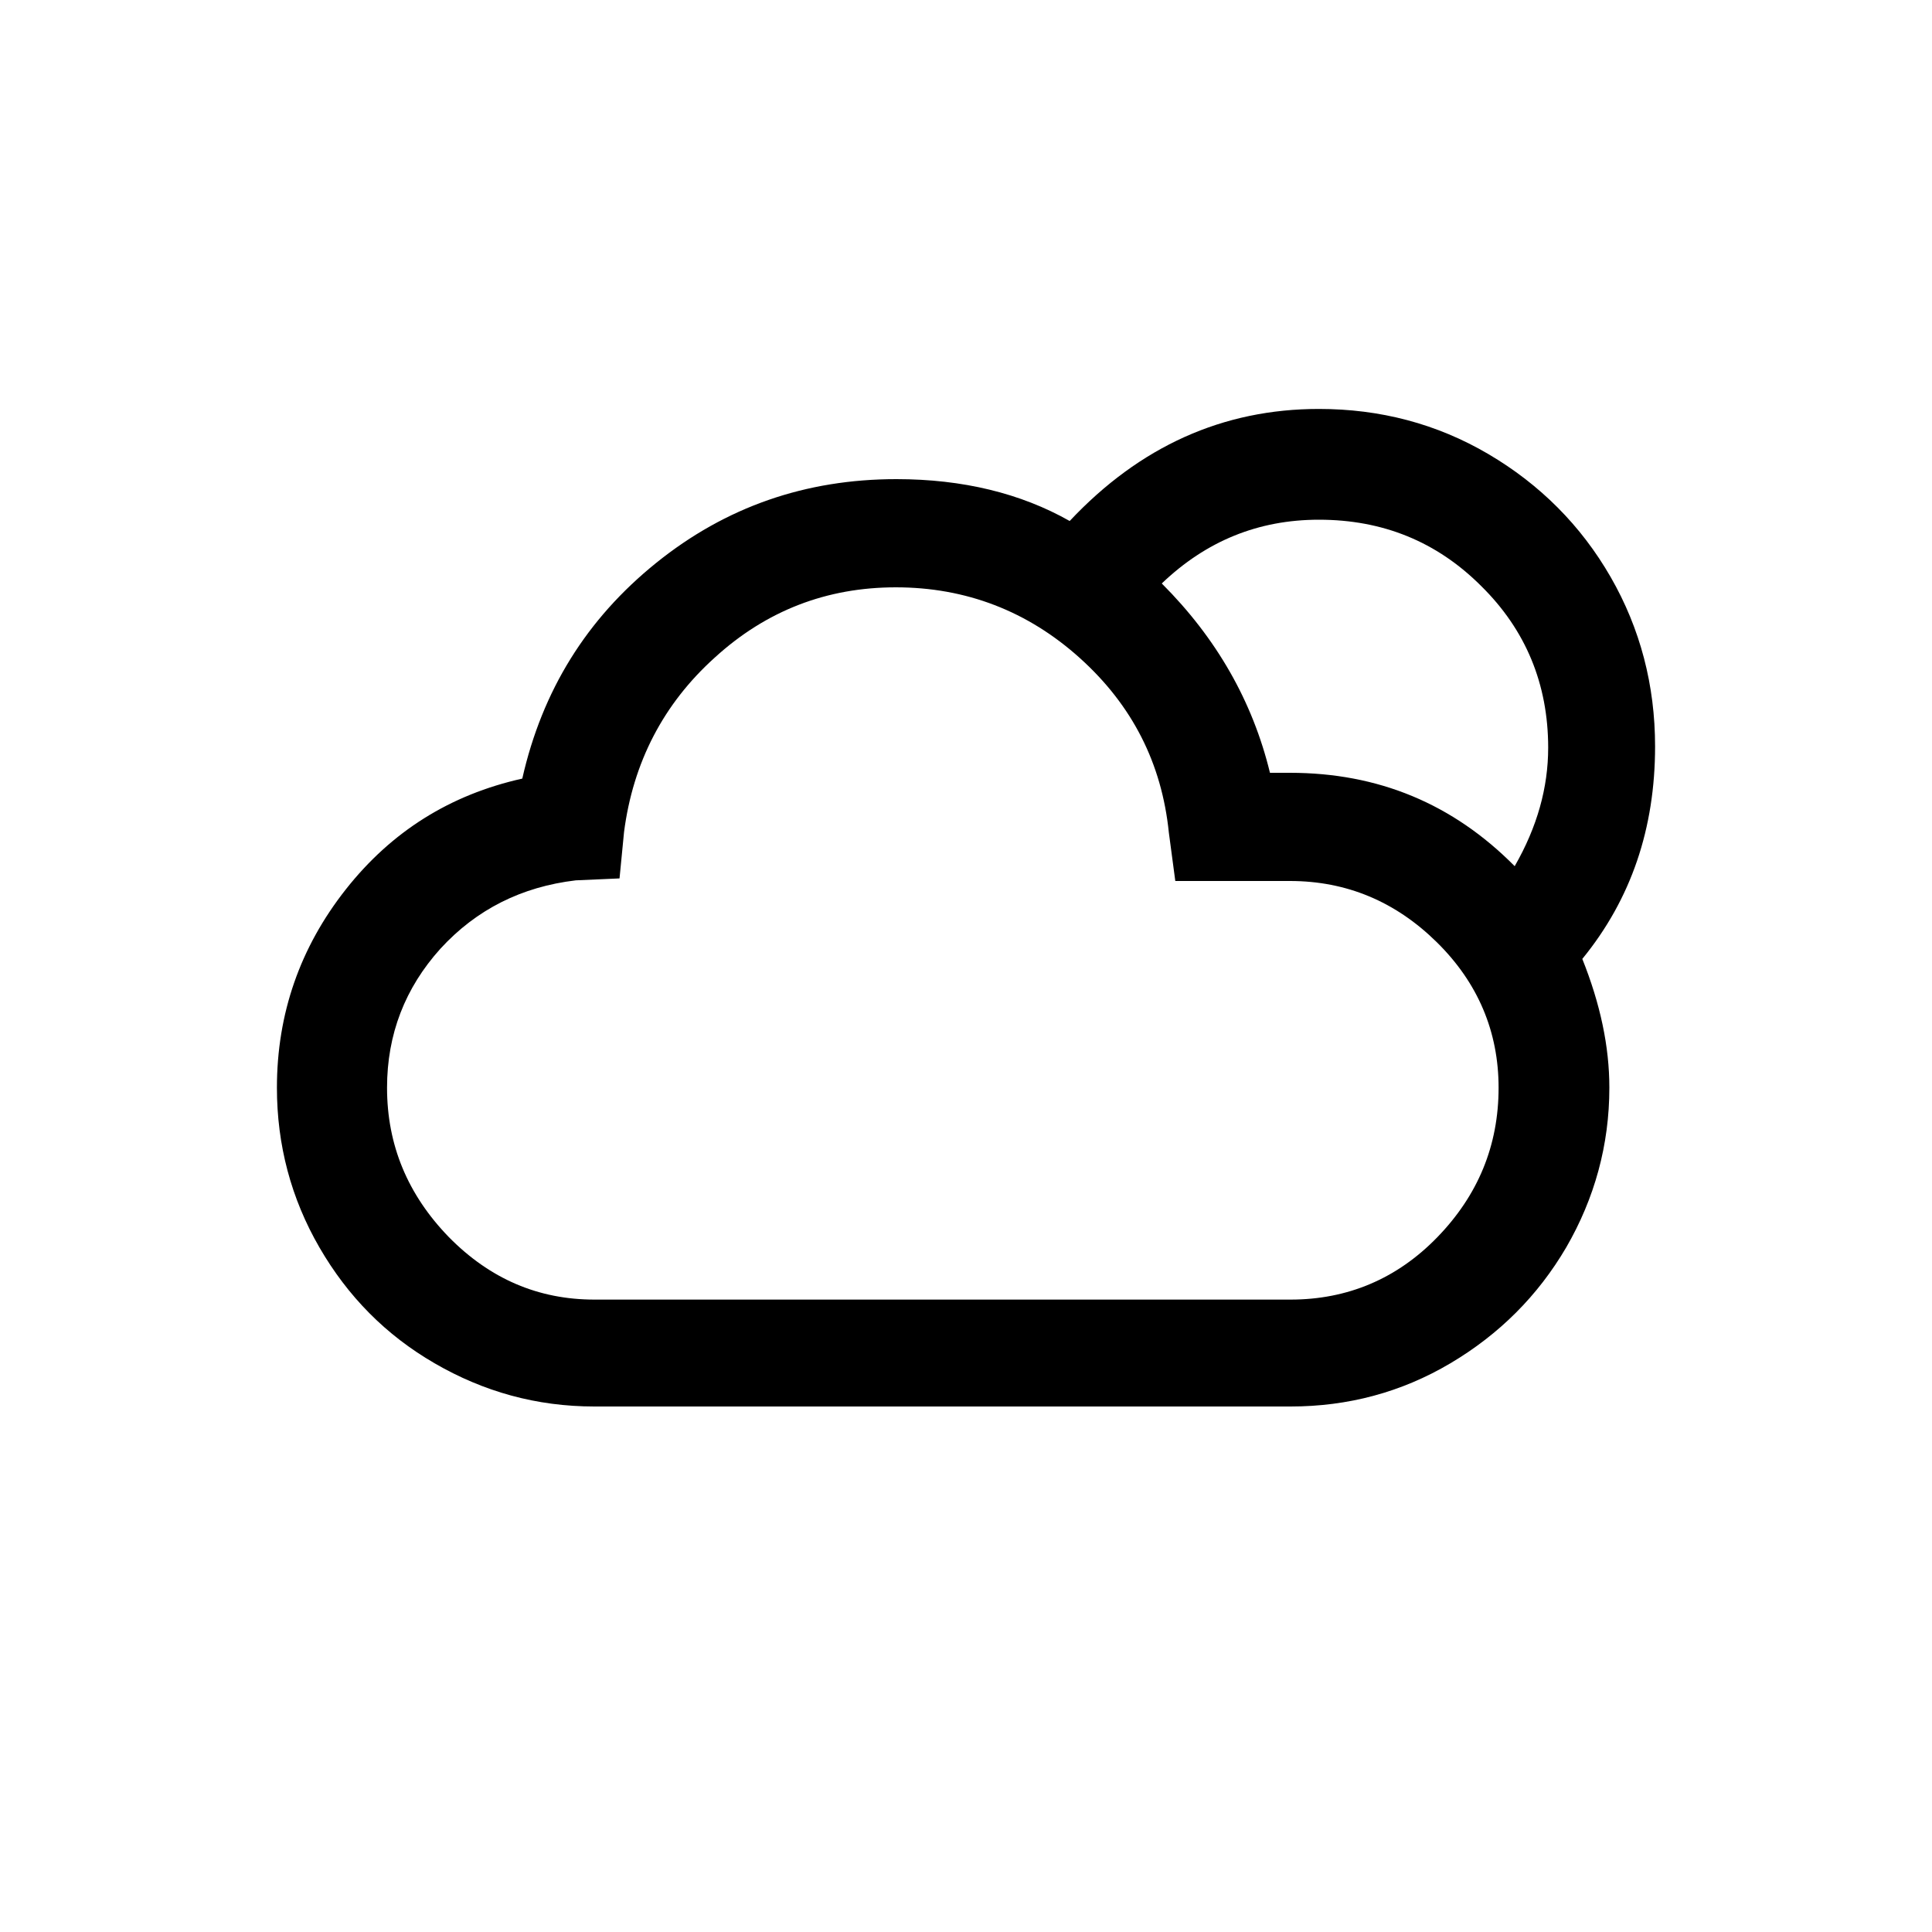
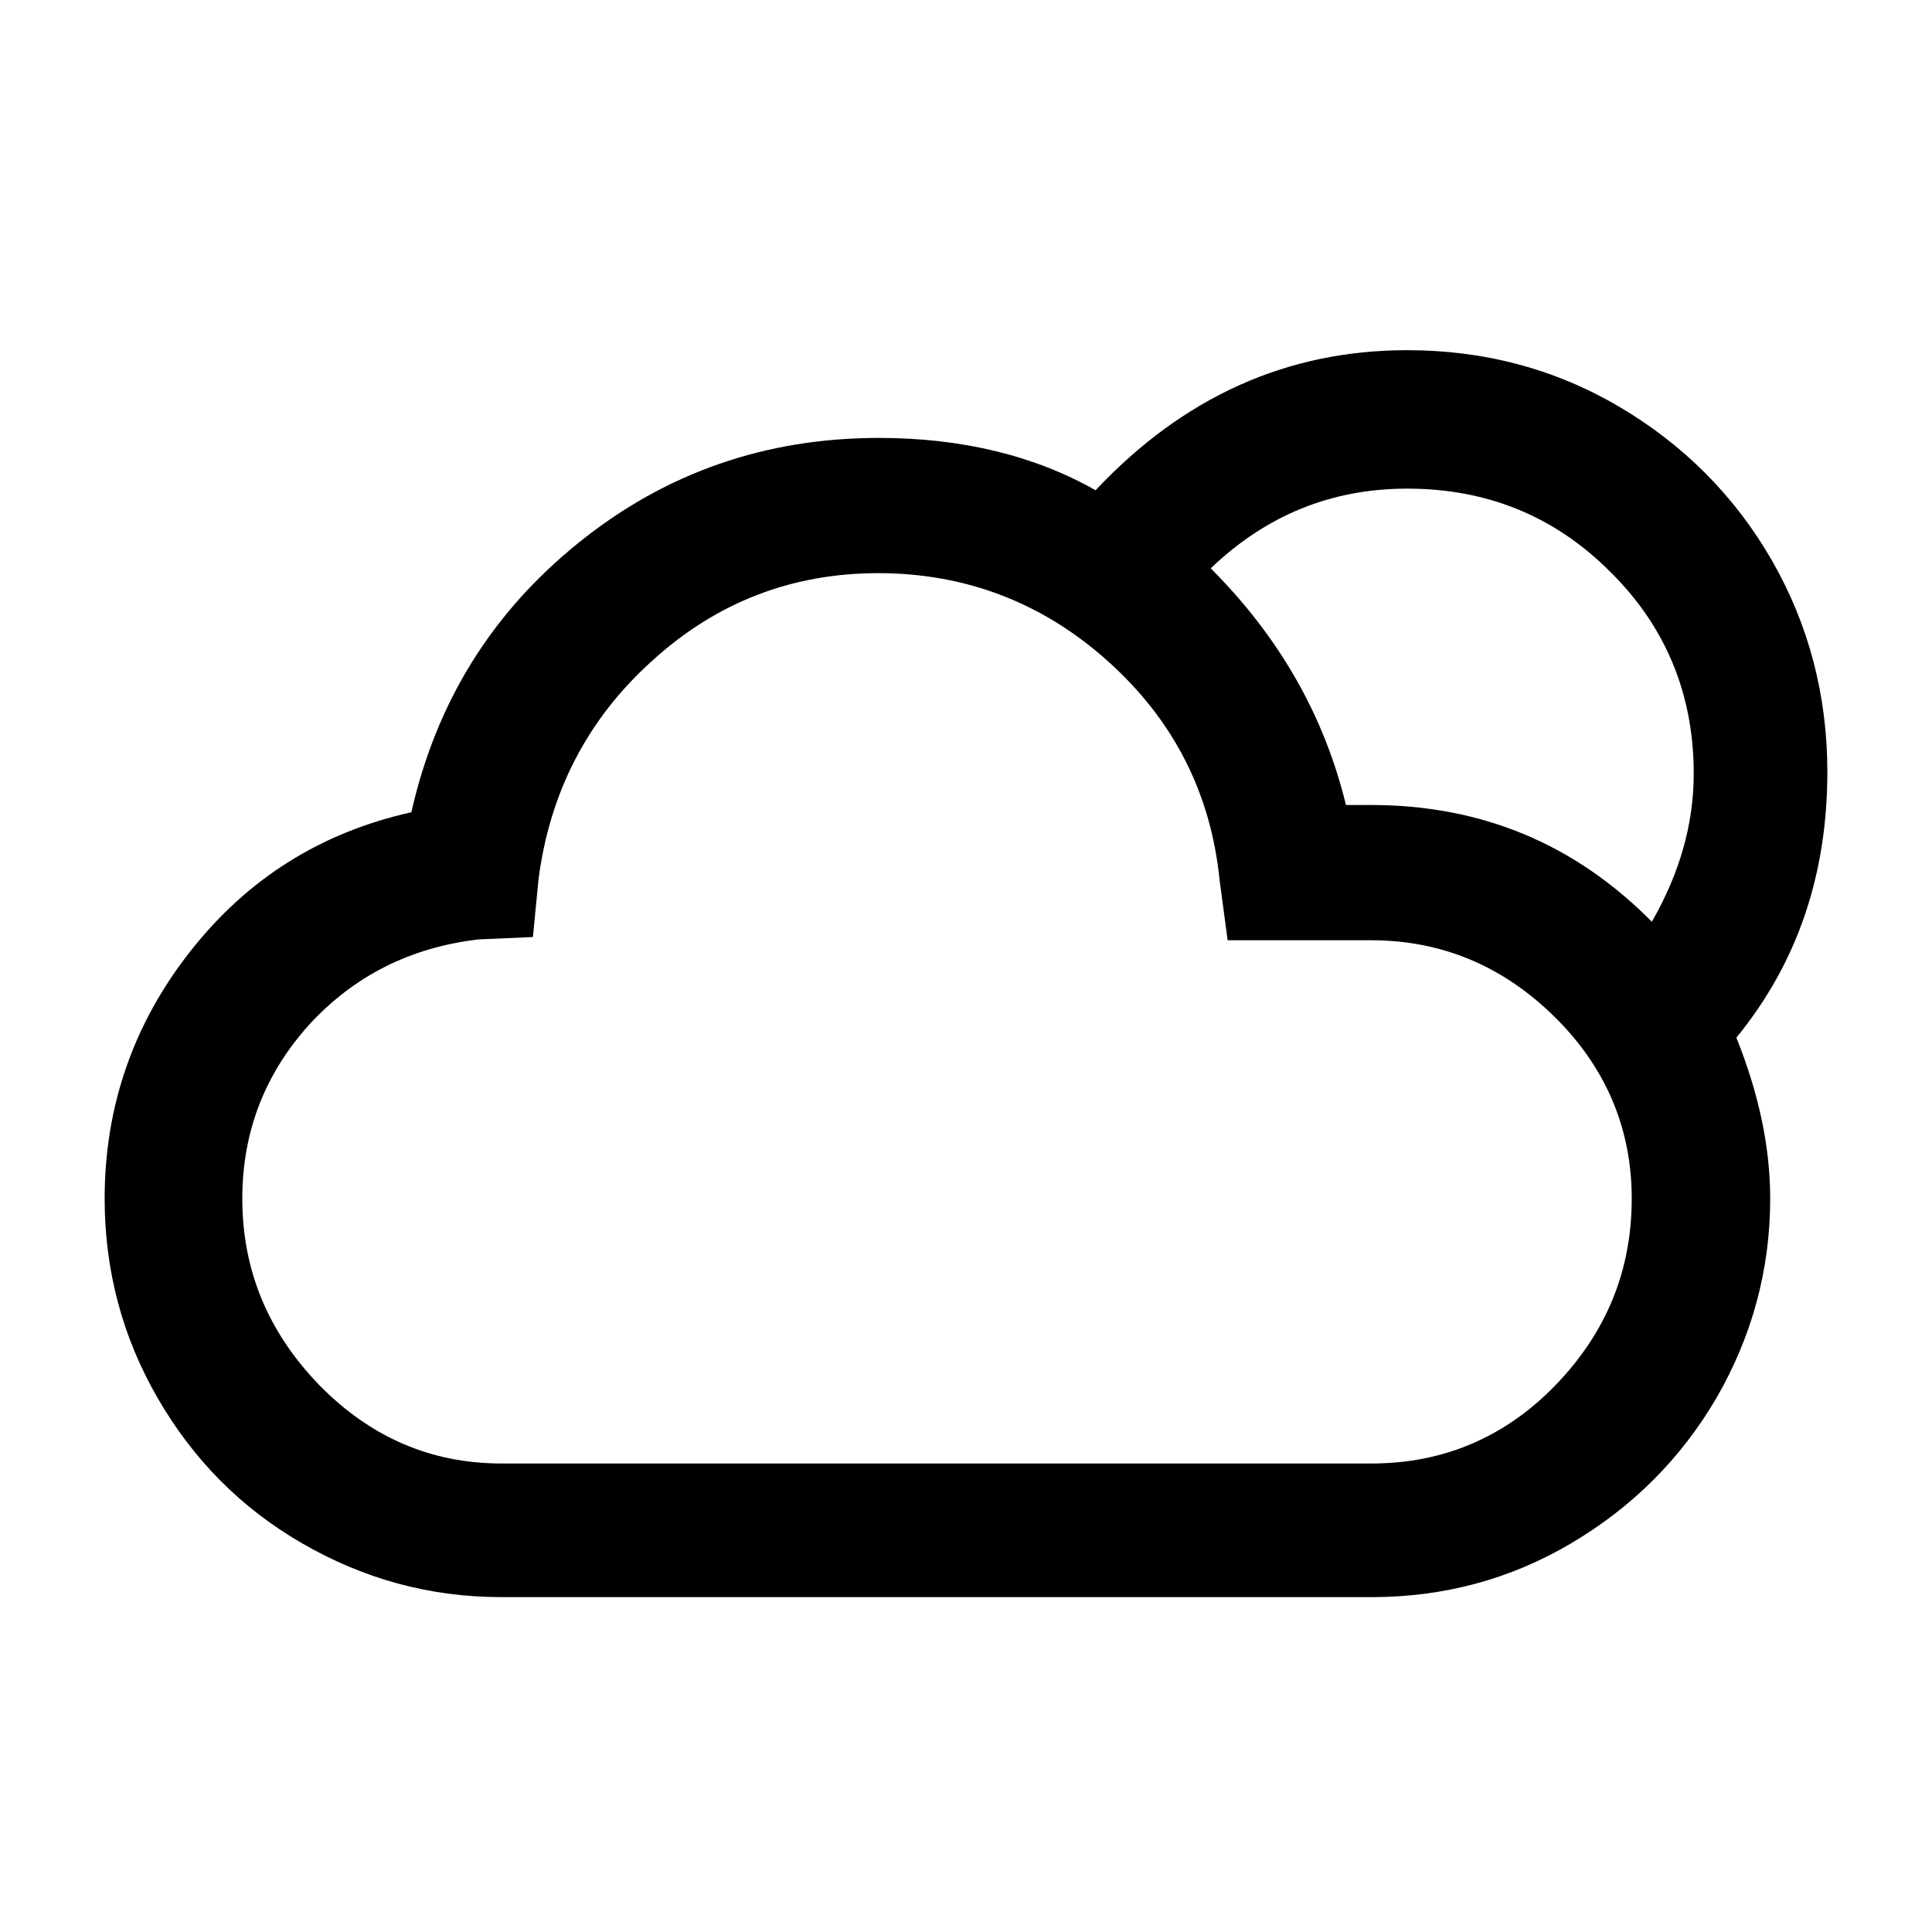
- <svg xmlns="http://www.w3.org/2000/svg" version="1.1" id="Layer_1" x="0px" y="0px" viewBox="0 0 30 30" style="enable-background:new 0 0 30 30;" xml:space="preserve">
+ <svg xmlns="http://www.w3.org/2000/svg" version="1.1" id="Layer_1" x="0px" y="0px" width="24" height="24" viewBox="3 2 24 24" style="enable-background:new 0 0 30 30;" xml:space="preserve">
  <path d="M4.3,16.89c0,0.89,0.22,1.72,0.66,2.48s1.03,1.36,1.79,1.8s1.58,0.67,2.48,0.67h10.81c0.89,0,1.72-0.22,2.48-0.67  s1.36-1.05,1.8-1.8c0.44-0.76,0.67-1.59,0.67-2.48c0-0.64-0.14-1.3-0.42-2c0.76-0.93,1.13-2.03,1.13-3.3c0-0.95-0.23-1.83-0.69-2.63  c-0.46-0.8-1.1-1.44-1.9-1.91c-0.8-0.47-1.68-0.7-2.63-0.7c-1.49,0-2.78,0.58-3.87,1.74c-0.76-0.43-1.66-0.65-2.69-0.65  c-1.41,0-2.65,0.43-3.73,1.3s-1.77,1.98-2.08,3.35c-1.12,0.25-2.03,0.82-2.74,1.72C4.66,14.71,4.3,15.74,4.3,16.89z M6.01,16.89  c0-0.83,0.28-1.55,0.83-2.16c0.56-0.61,1.26-0.96,2.1-1.06l0.68-0.03l0.07-0.72c0.14-1.08,0.61-1.99,1.41-2.71  c0.8-0.73,1.74-1.09,2.81-1.09c1.09,0,2.05,0.37,2.86,1.1s1.27,1.63,1.38,2.71l0.1,0.75h1.78c0.88,0,1.64,0.32,2.28,0.95  s0.96,1.39,0.96,2.26c0,0.9-0.32,1.67-0.95,2.32s-1.4,0.97-2.28,0.97H9.23c-0.87,0-1.62-0.32-2.26-0.97  C6.33,18.55,6.01,17.78,6.01,16.89z M18.04,9.06c0.69-0.66,1.5-0.99,2.44-0.99c0.99,0,1.83,0.34,2.52,1.03  c0.69,0.68,1.04,1.52,1.04,2.51c0,0.62-0.17,1.23-0.52,1.84C22.56,12.48,21.4,12,20.03,12h-0.31C19.45,10.89,18.89,9.91,18.04,9.06z  " />
</svg>
